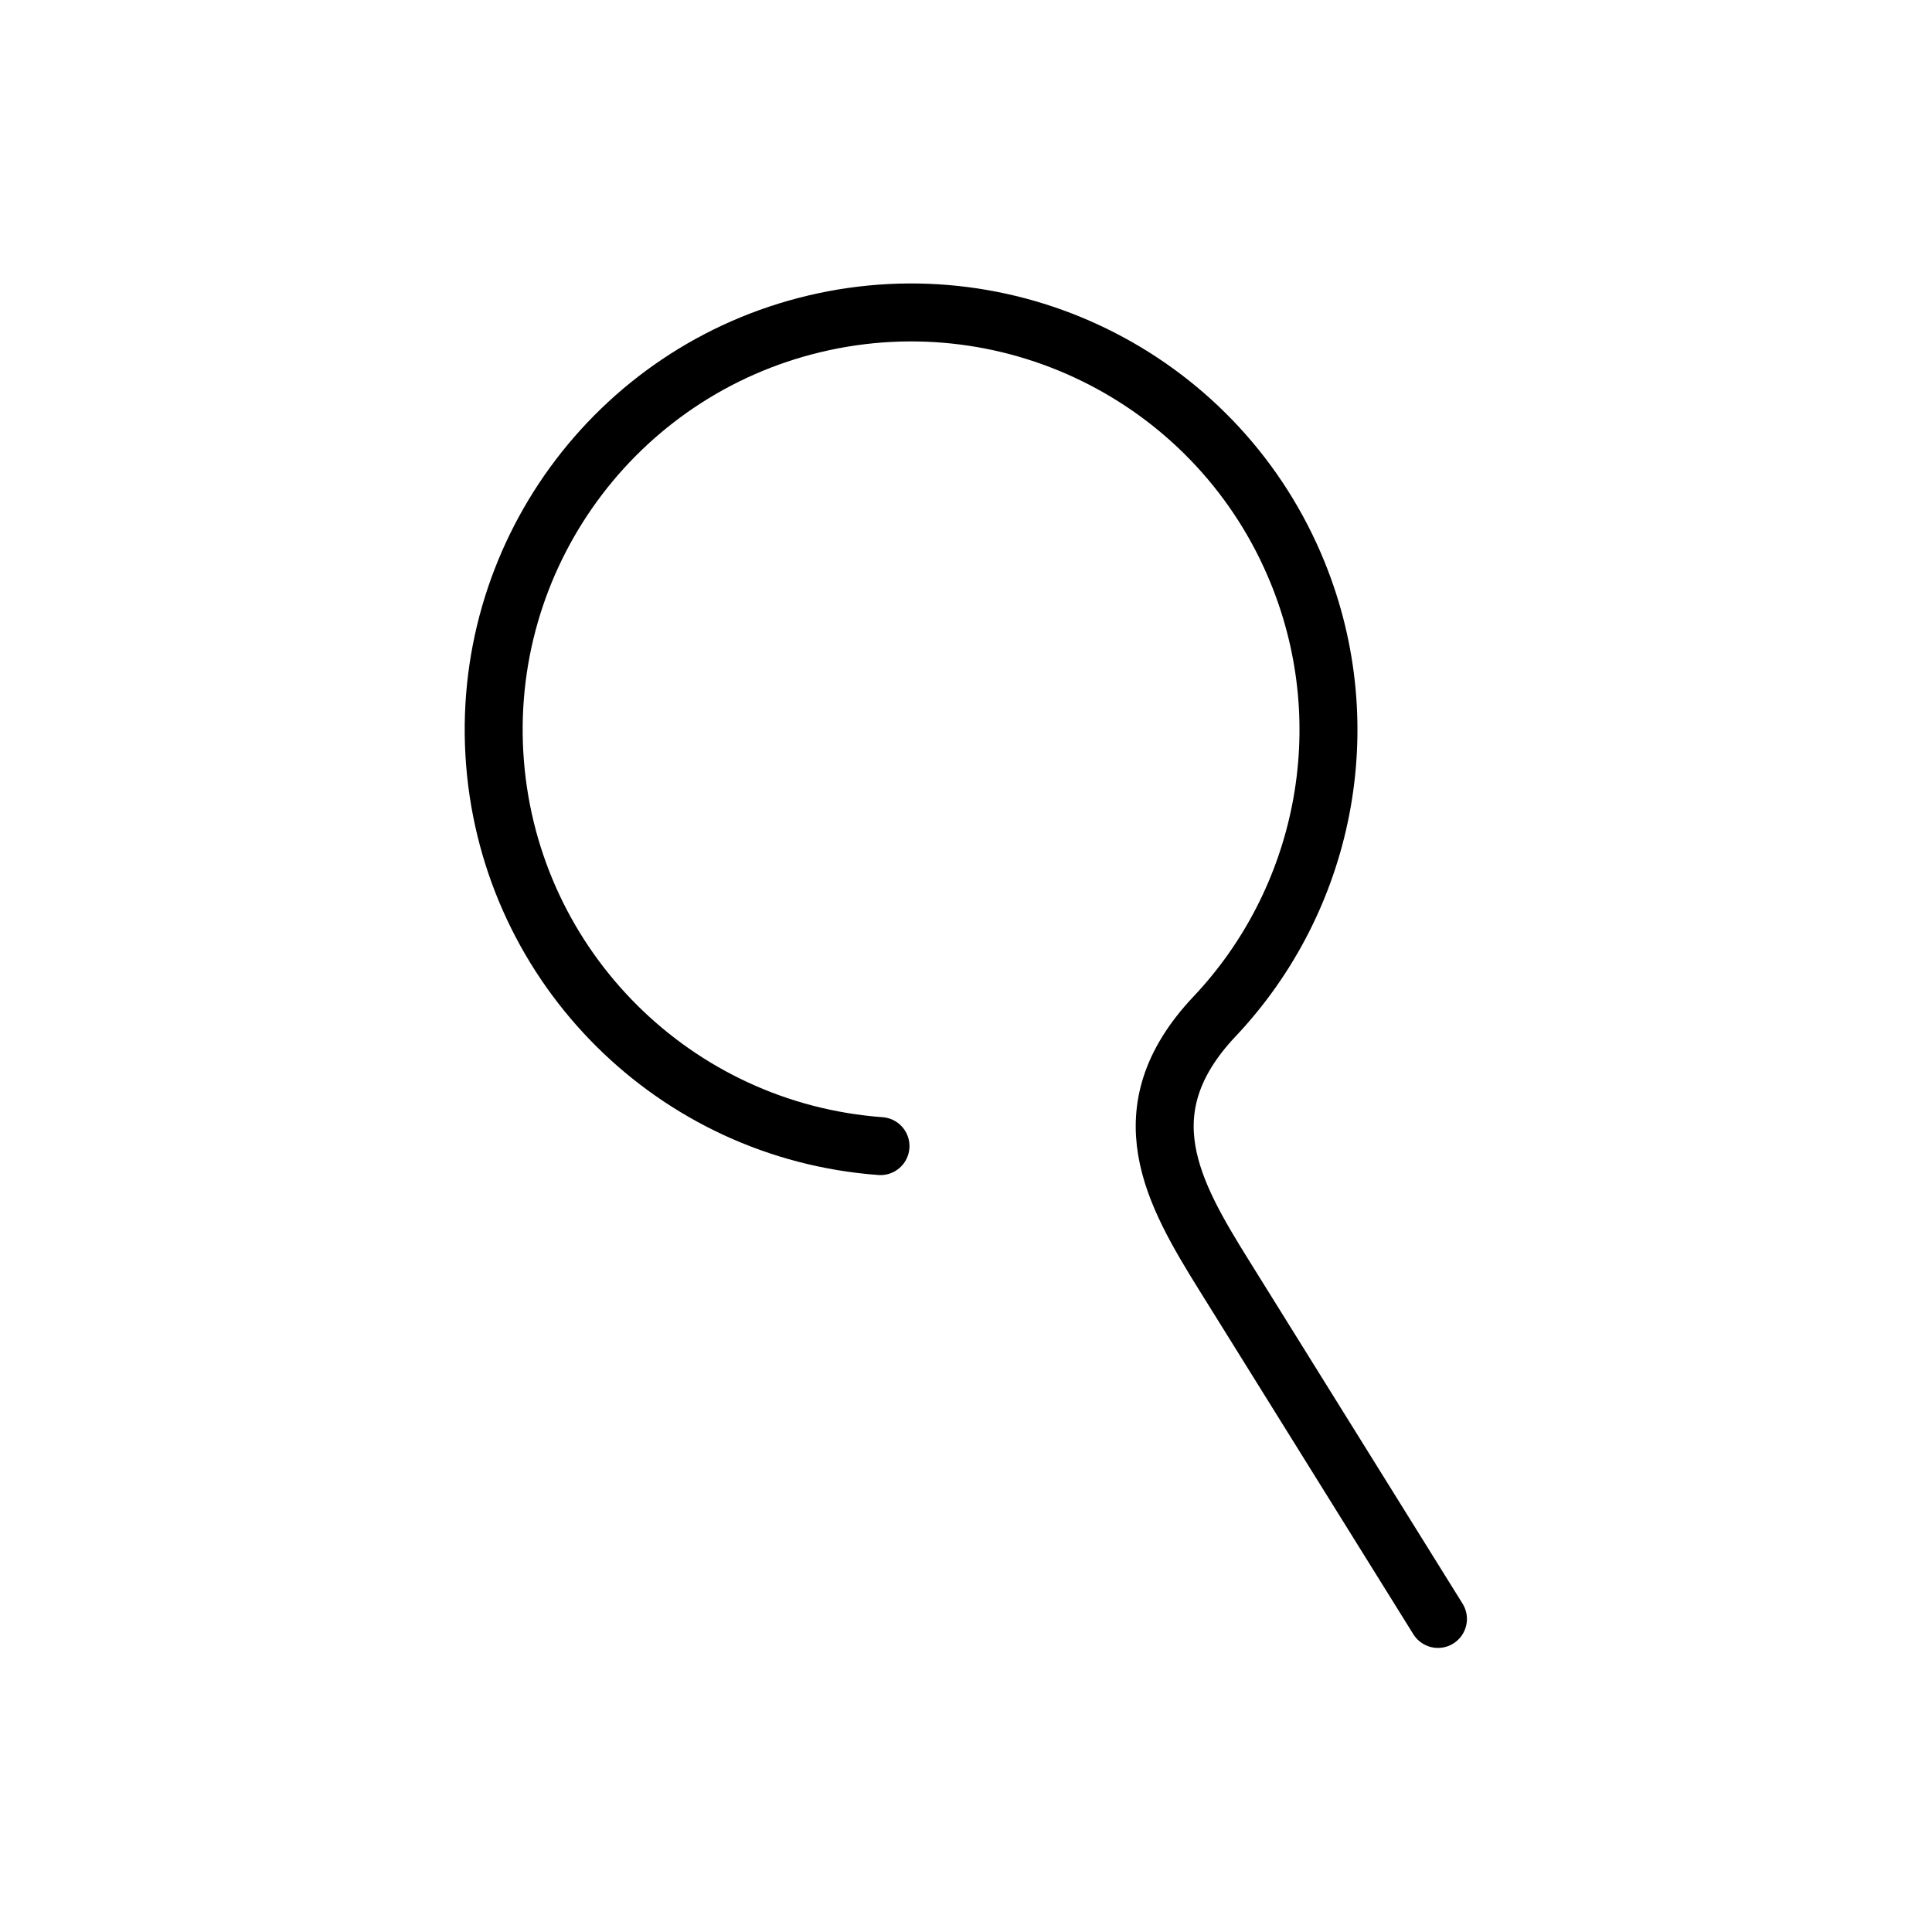
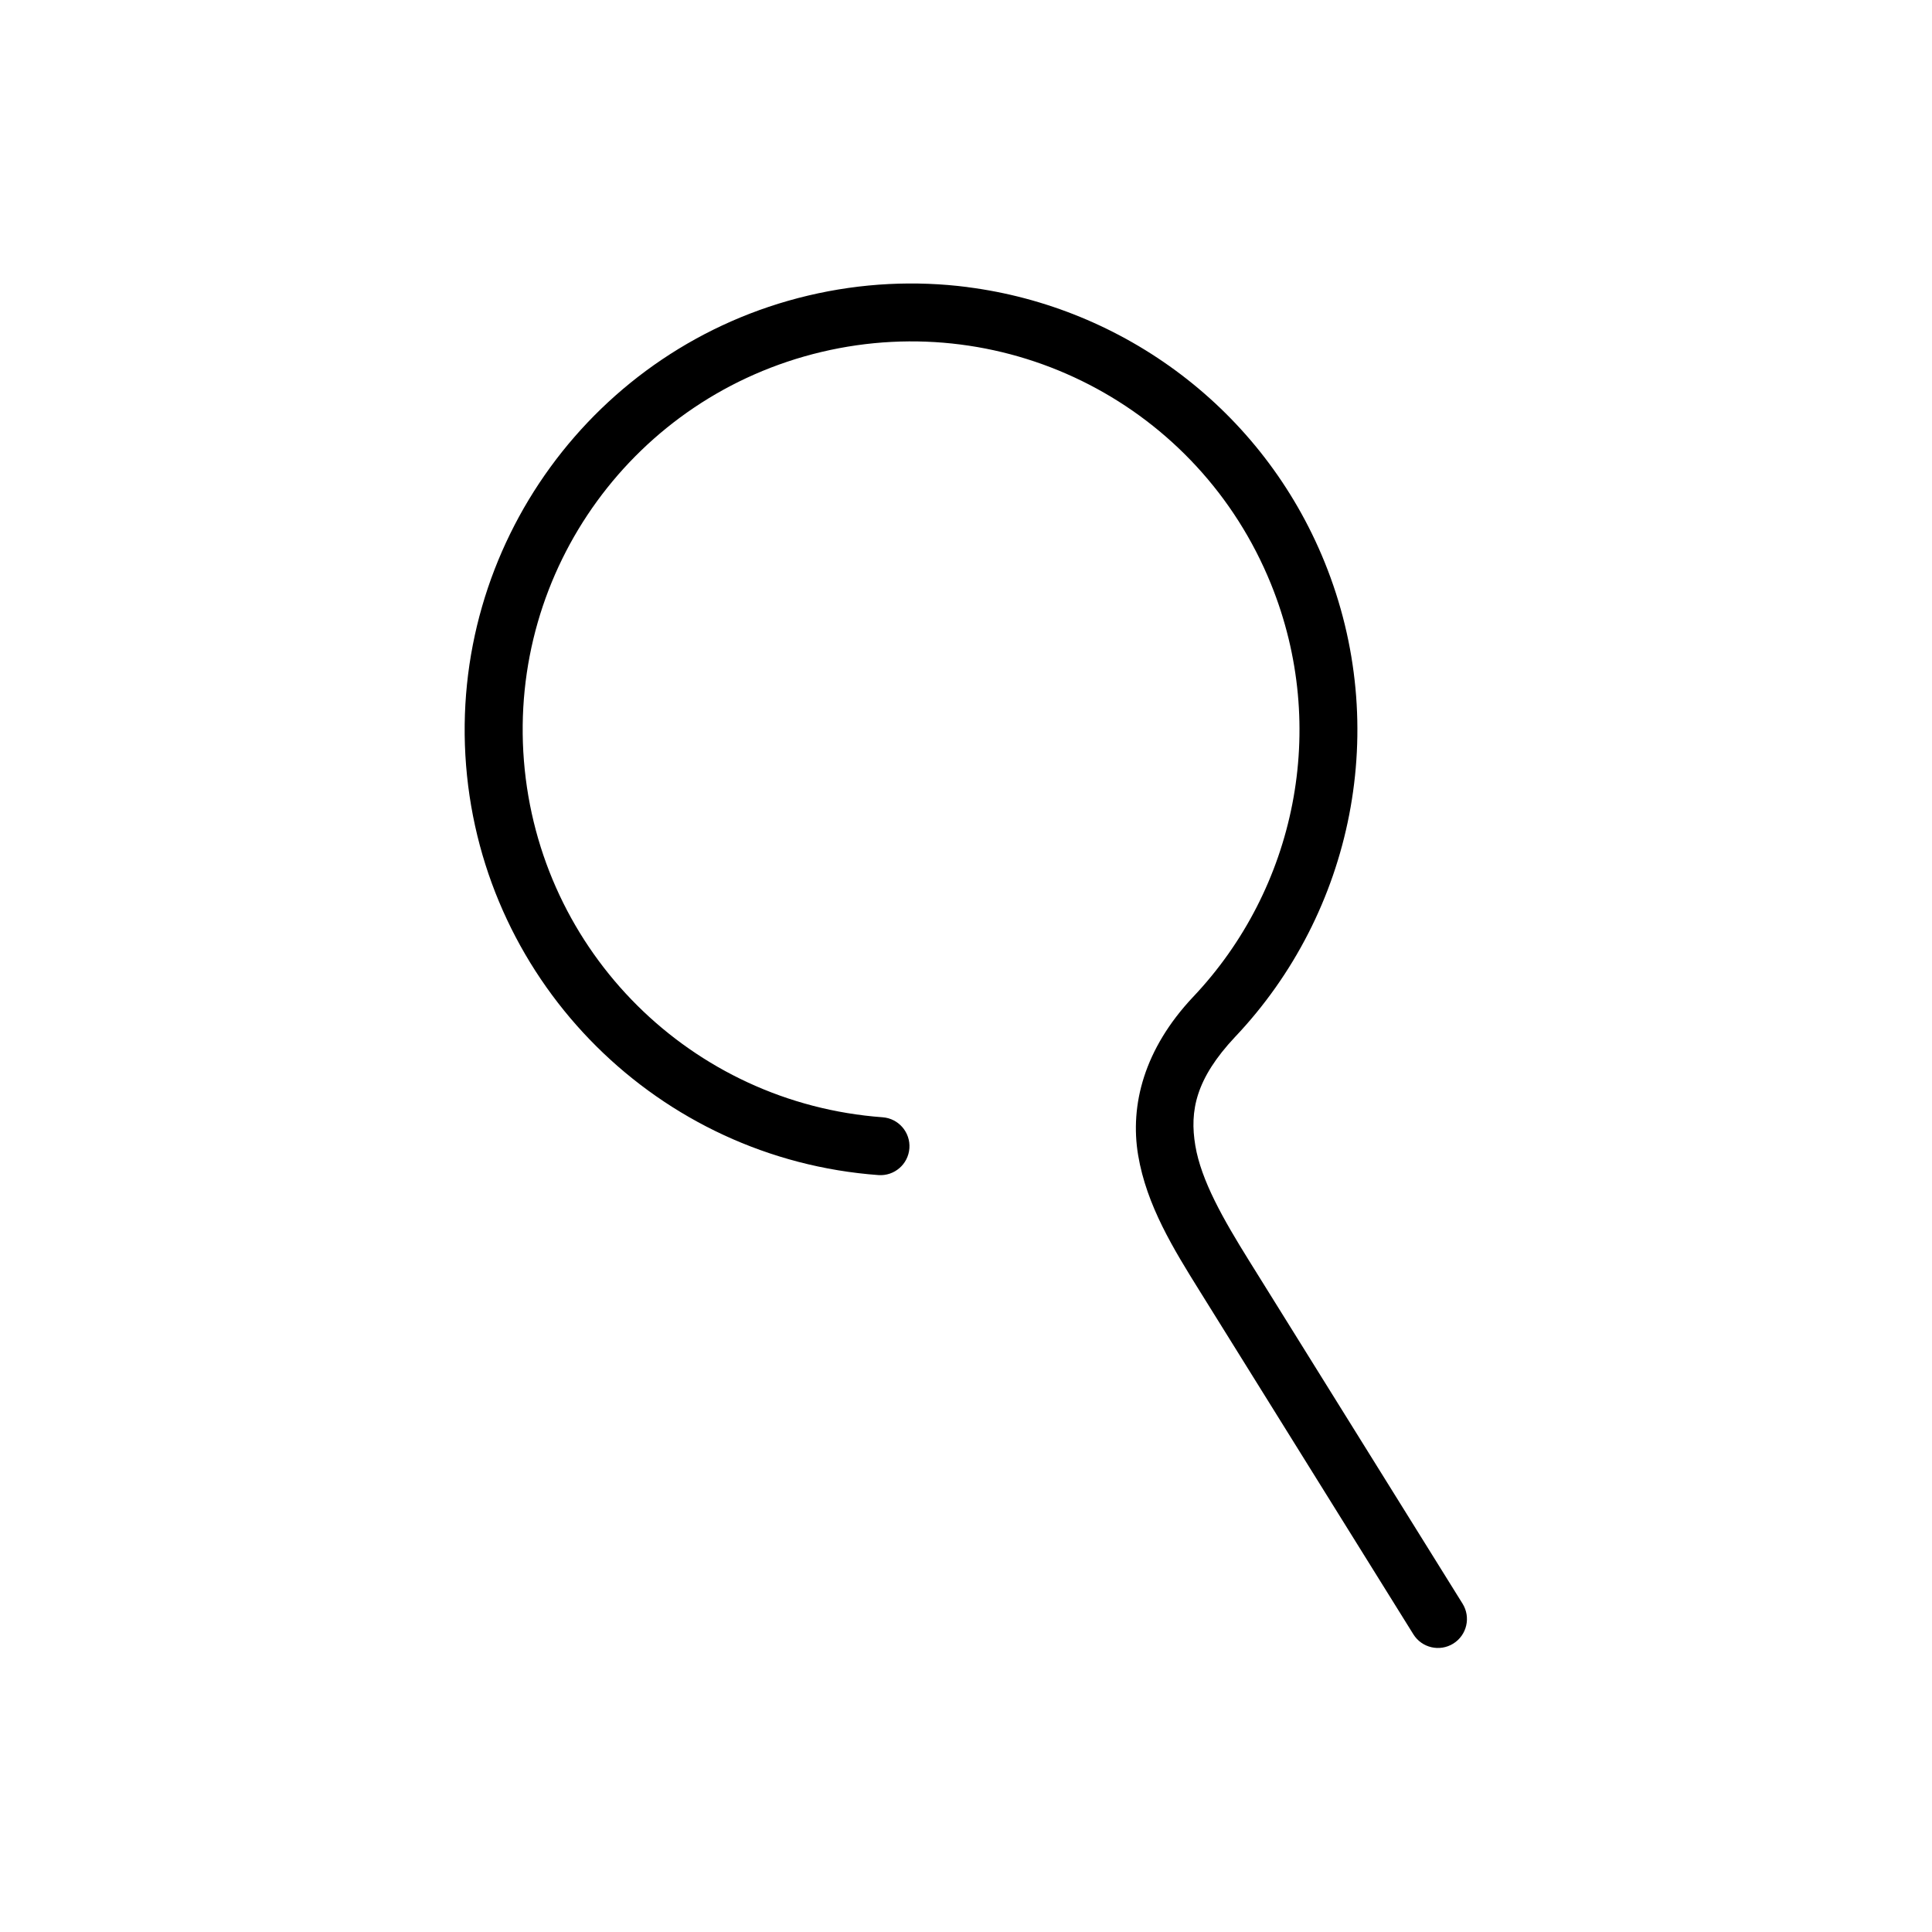
- <svg xmlns="http://www.w3.org/2000/svg" width="50" height="50" viewBox="0 0 50 50" fill="none">
-   <path d="M22.787 29.661C17.471 29.271 13.235 25.061 12.811 19.748C12.387 14.435 15.902 9.607 21.088 8.378C26.274 7.15 31.582 9.888 33.586 14.826C35.212 18.83 34.272 23.31 31.42 26.319C29.137 28.749 30.351 30.869 31.682 33.009L37.214 41.898" stroke="black" stroke-width="1.5" stroke-linecap="round" />
+ <svg xmlns="http://www.w3.org/2000/svg" width="50" height="50" fill="none" version="1.1" viewBox="0 0 50 50">
+   <path d="m25.041 7.43c-1.345-0.173-2.74-0.109-4.125 0.219-5.541 1.313-9.306 6.484-8.854 12.16 0.453 5.677 4.991 10.184 10.67 10.602a0.75 0.75 0 0 0 0.803-0.693 0.75 0.75 0 0 0-0.693-0.803c-4.952-0.364-8.888-4.277-9.283-9.227-0.395-4.949 2.872-9.435 7.703-10.58 4.831-1.145 9.761 1.401 11.629 6.002 1.514 3.73 0.637 7.894-2.016 10.693v0.002h-0.002c-1.262 1.343-1.636 2.791-1.418 4.092s0.919 2.432 1.59 3.51l5.533 8.889a0.75 0.75 0 0 0 1.033 0.24 0.75 0.75 0 0 0 0.24-1.033l-5.533-8.889c-0.661-1.063-1.232-2.063-1.383-2.965-0.151-0.901 0.01-1.728 1.029-2.814l0.002-0.002c3.049-3.219 4.05-8.01 2.314-12.287-1.606-3.957-5.204-6.597-9.24-7.115z" style="color-rendering:auto;color:#000000;dominant-baseline:auto;fill:#000;font-feature-settings:normal;font-variant-alternates:normal;font-variant-caps:normal;font-variant-east-asian:normal;font-variant-ligatures:normal;font-variant-numeric:normal;font-variant-position:normal;font-variation-settings:normal;image-rendering:auto;inline-size:0;isolation:auto;mix-blend-mode:normal;shape-margin:0;shape-padding:0;shape-rendering:auto;solid-color:#000000;stop-color:#000000;text-decoration-color:#000000;text-decoration-line:none;text-decoration-style:solid;text-indent:0;text-orientation:mixed;text-transform:none;white-space:normal" />
</svg>
